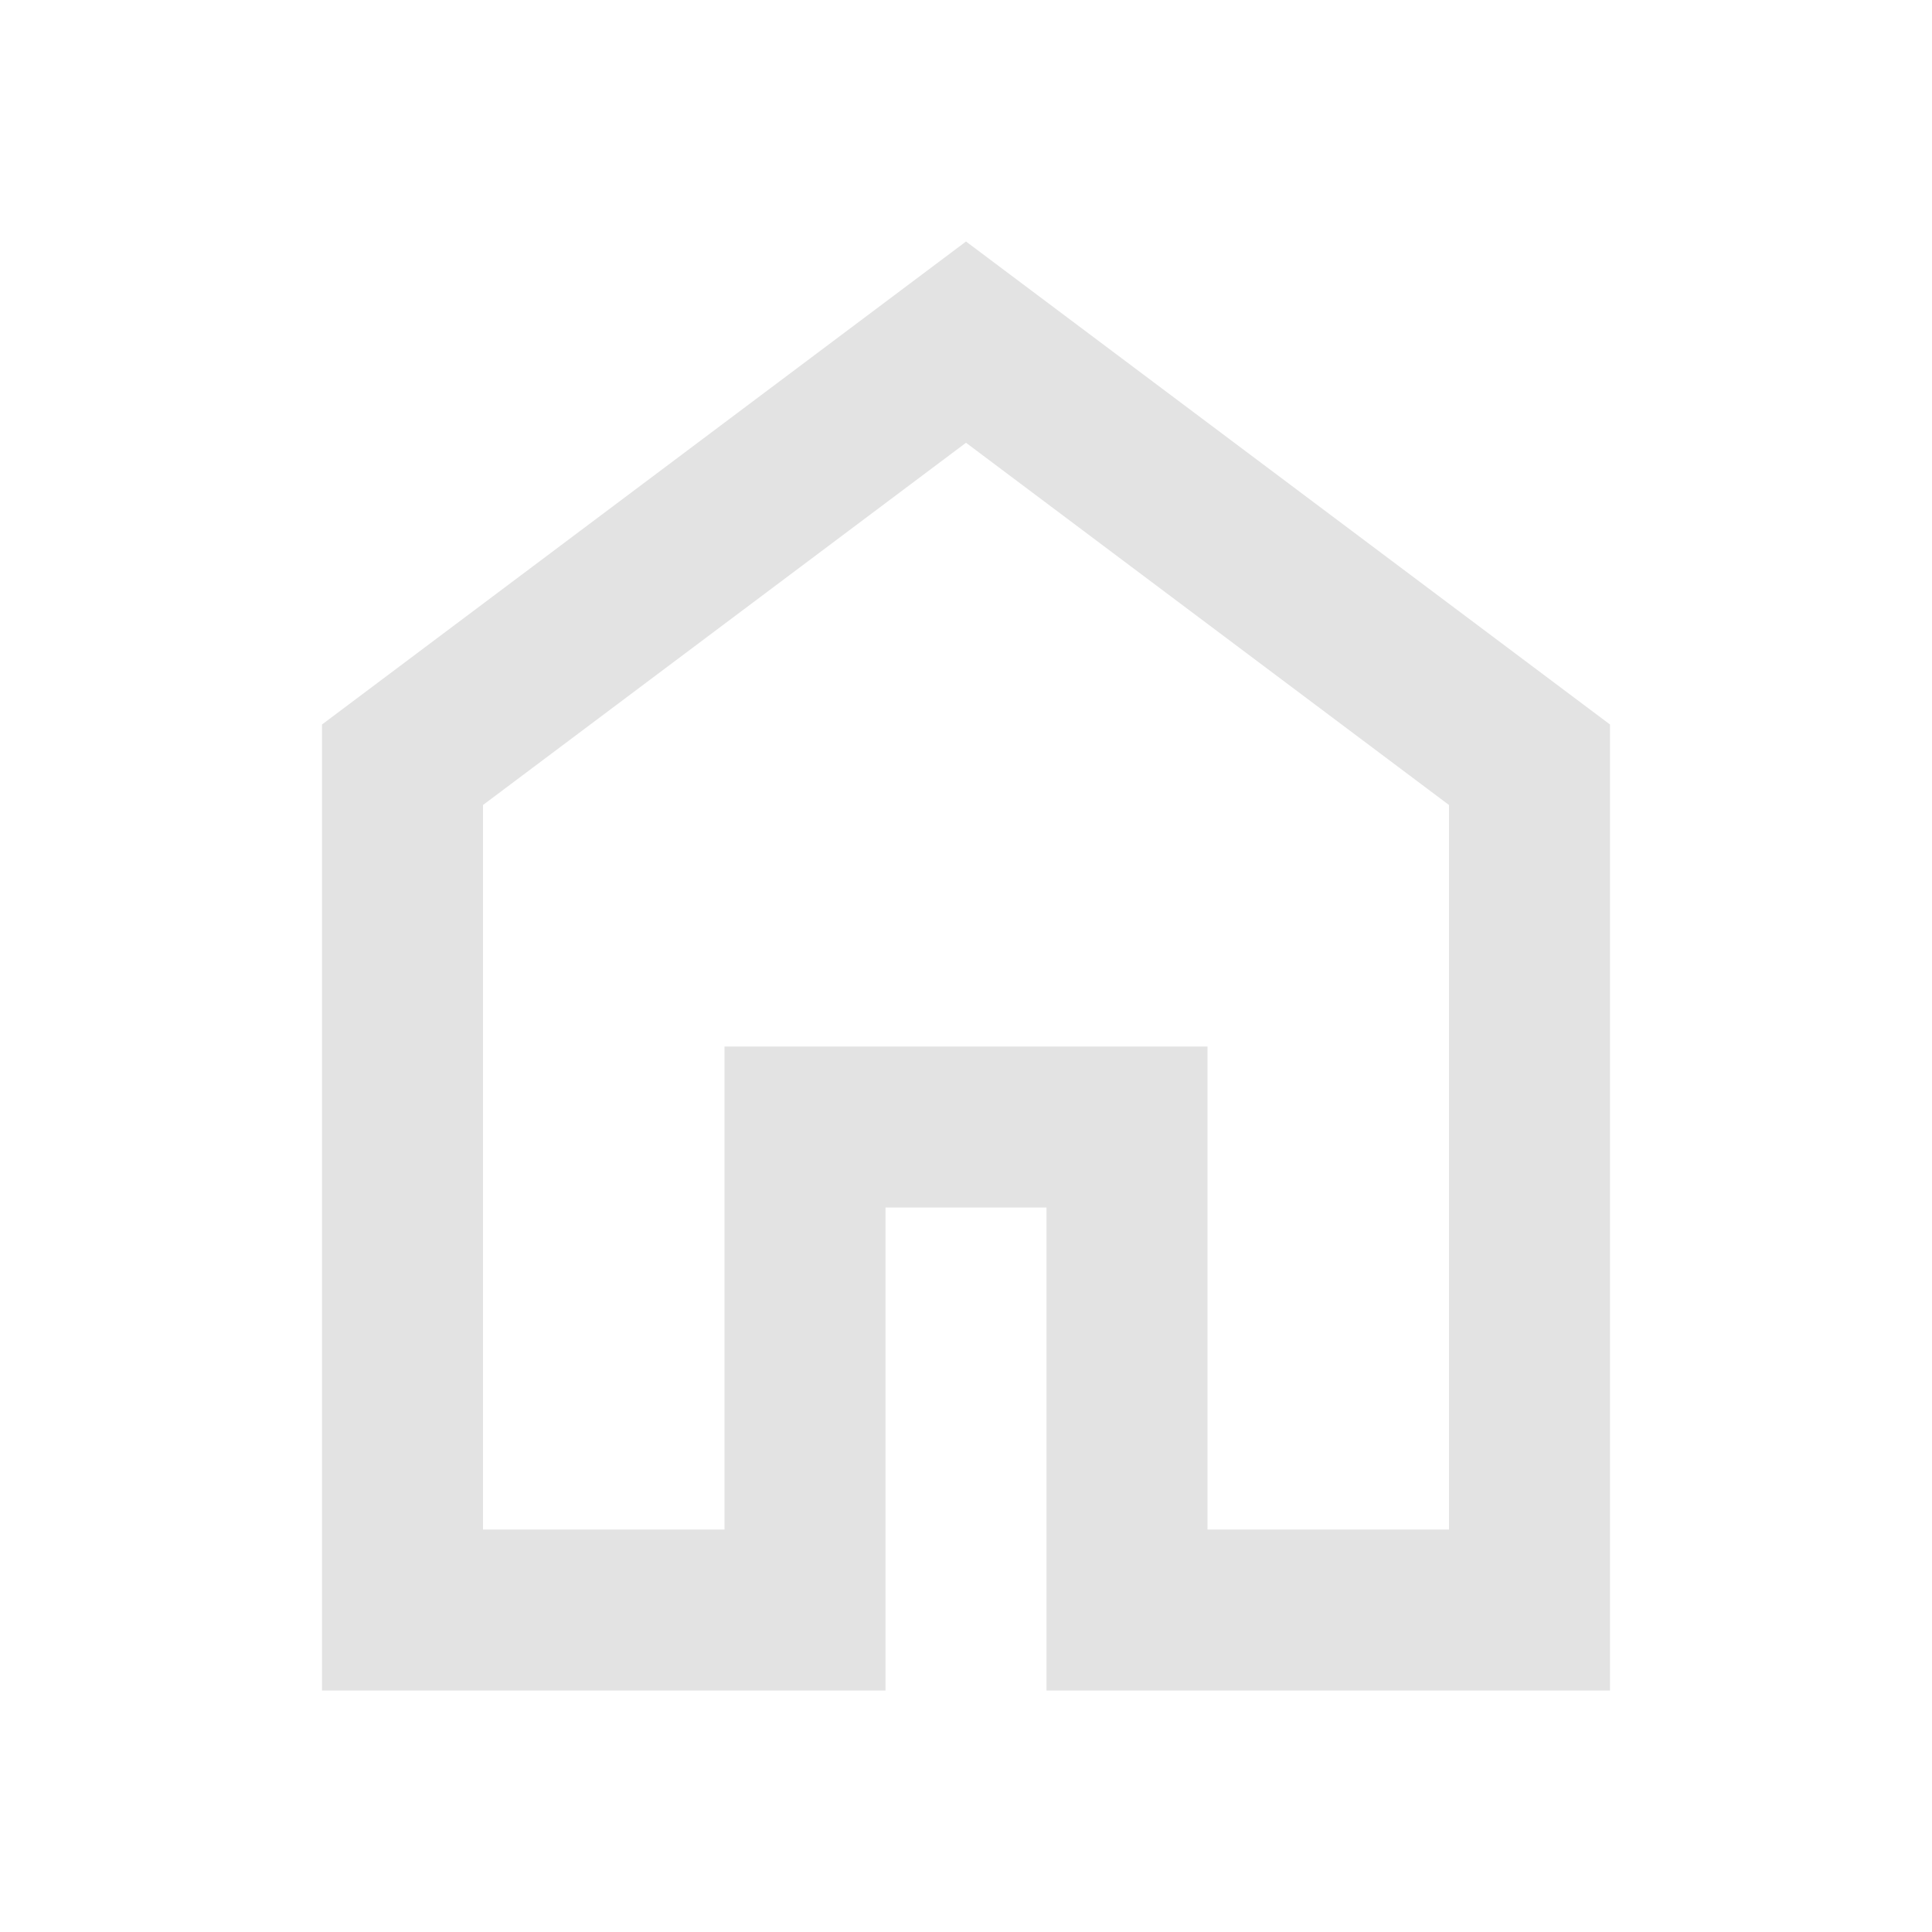
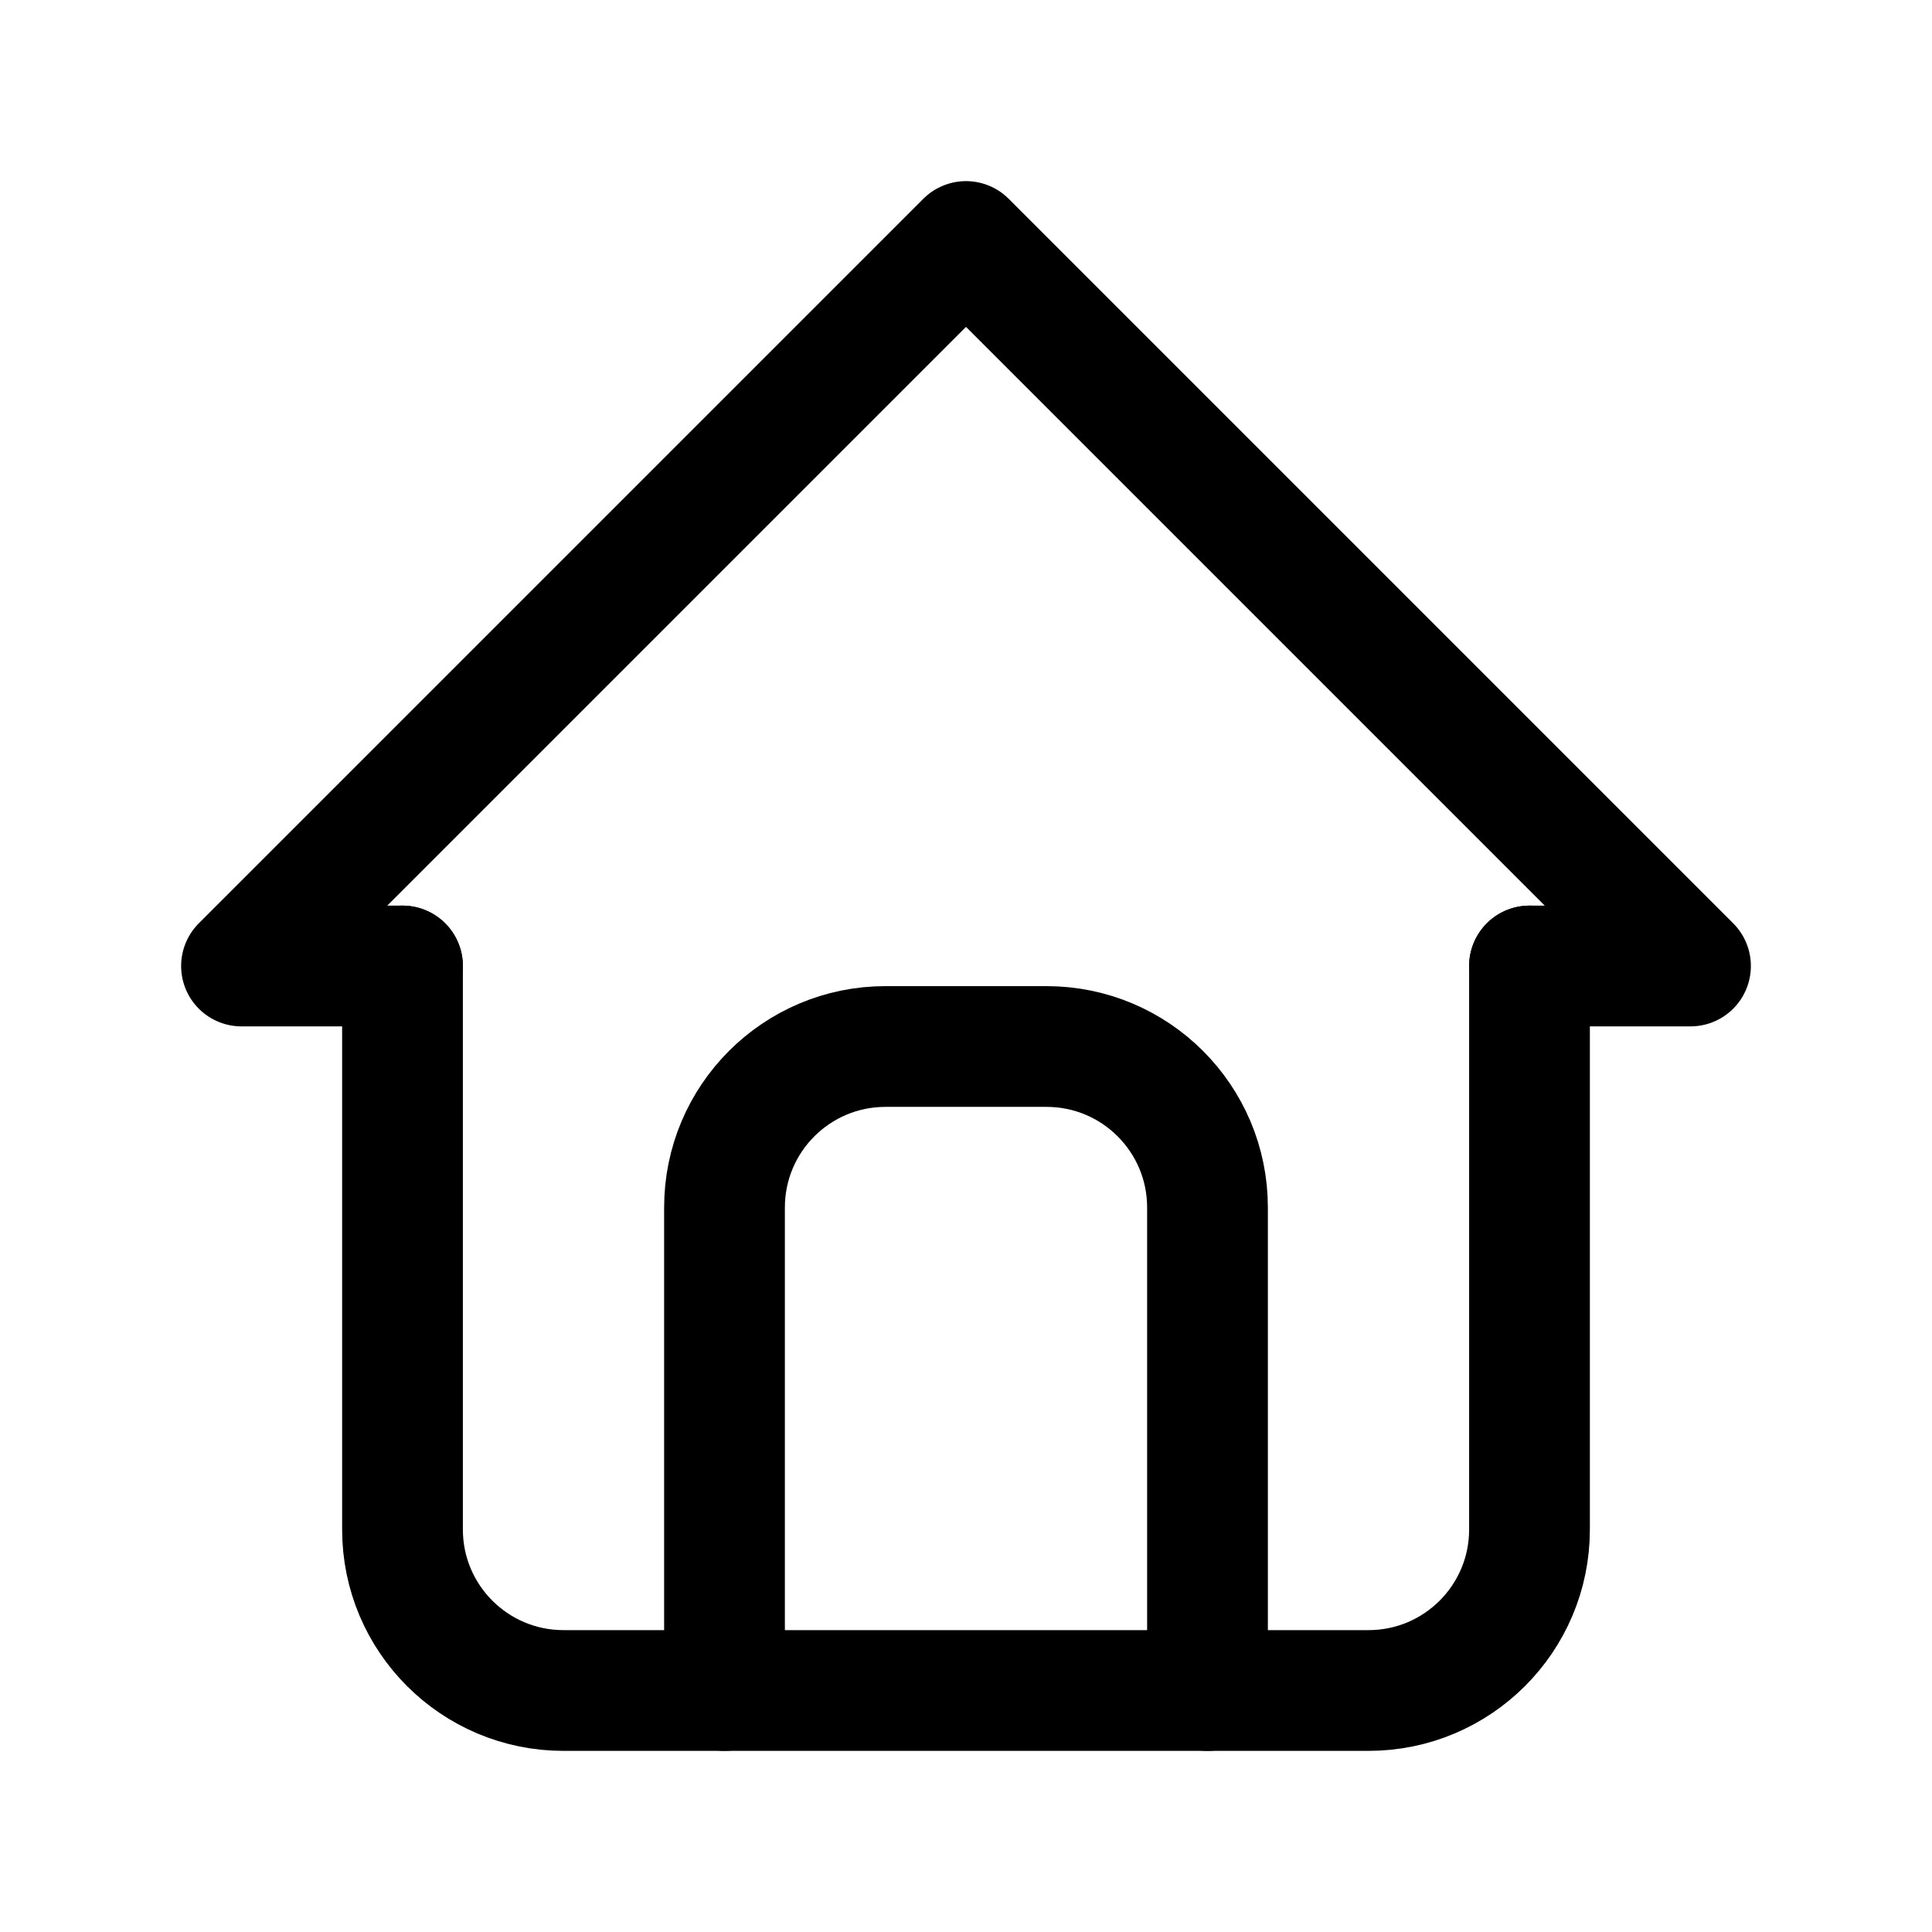
- <svg xmlns="http://www.w3.org/2000/svg" height="24px" viewBox="0 -960 960 960" width="24px" fill="#e3e3e3">
-   <path d="M240-200h120v-240h240v240h120v-360L480-740 240-560v360Zm-80 80v-480l320-240 320 240v480H520v-240h-80v240H160Zm320-350Z" />
+ <svg xmlns="http://www.w3.org/2000/svg" width="24" height="24" viewBox="0 0 24 24" fill="none" stroke="currentColor" stroke-width="1.5" stroke-linecap="round" stroke-linejoin="round" class="icon icon-tabler icons-tabler-outline icon-tabler-home">
+   <path stroke="none" d="M0 0h24v24H0z" fill="none" />
+   <path d="M5 12l-2 0l9 -9l9 9l-2 0" />
+   <path d="M5 12v7a2 2 0 0 0 2 2h10a2 2 0 0 0 2 -2v-7" />
+   <path d="M9 21v-6a2 2 0 0 1 2 -2h2a2 2 0 0 1 2 2v6" />
</svg>
